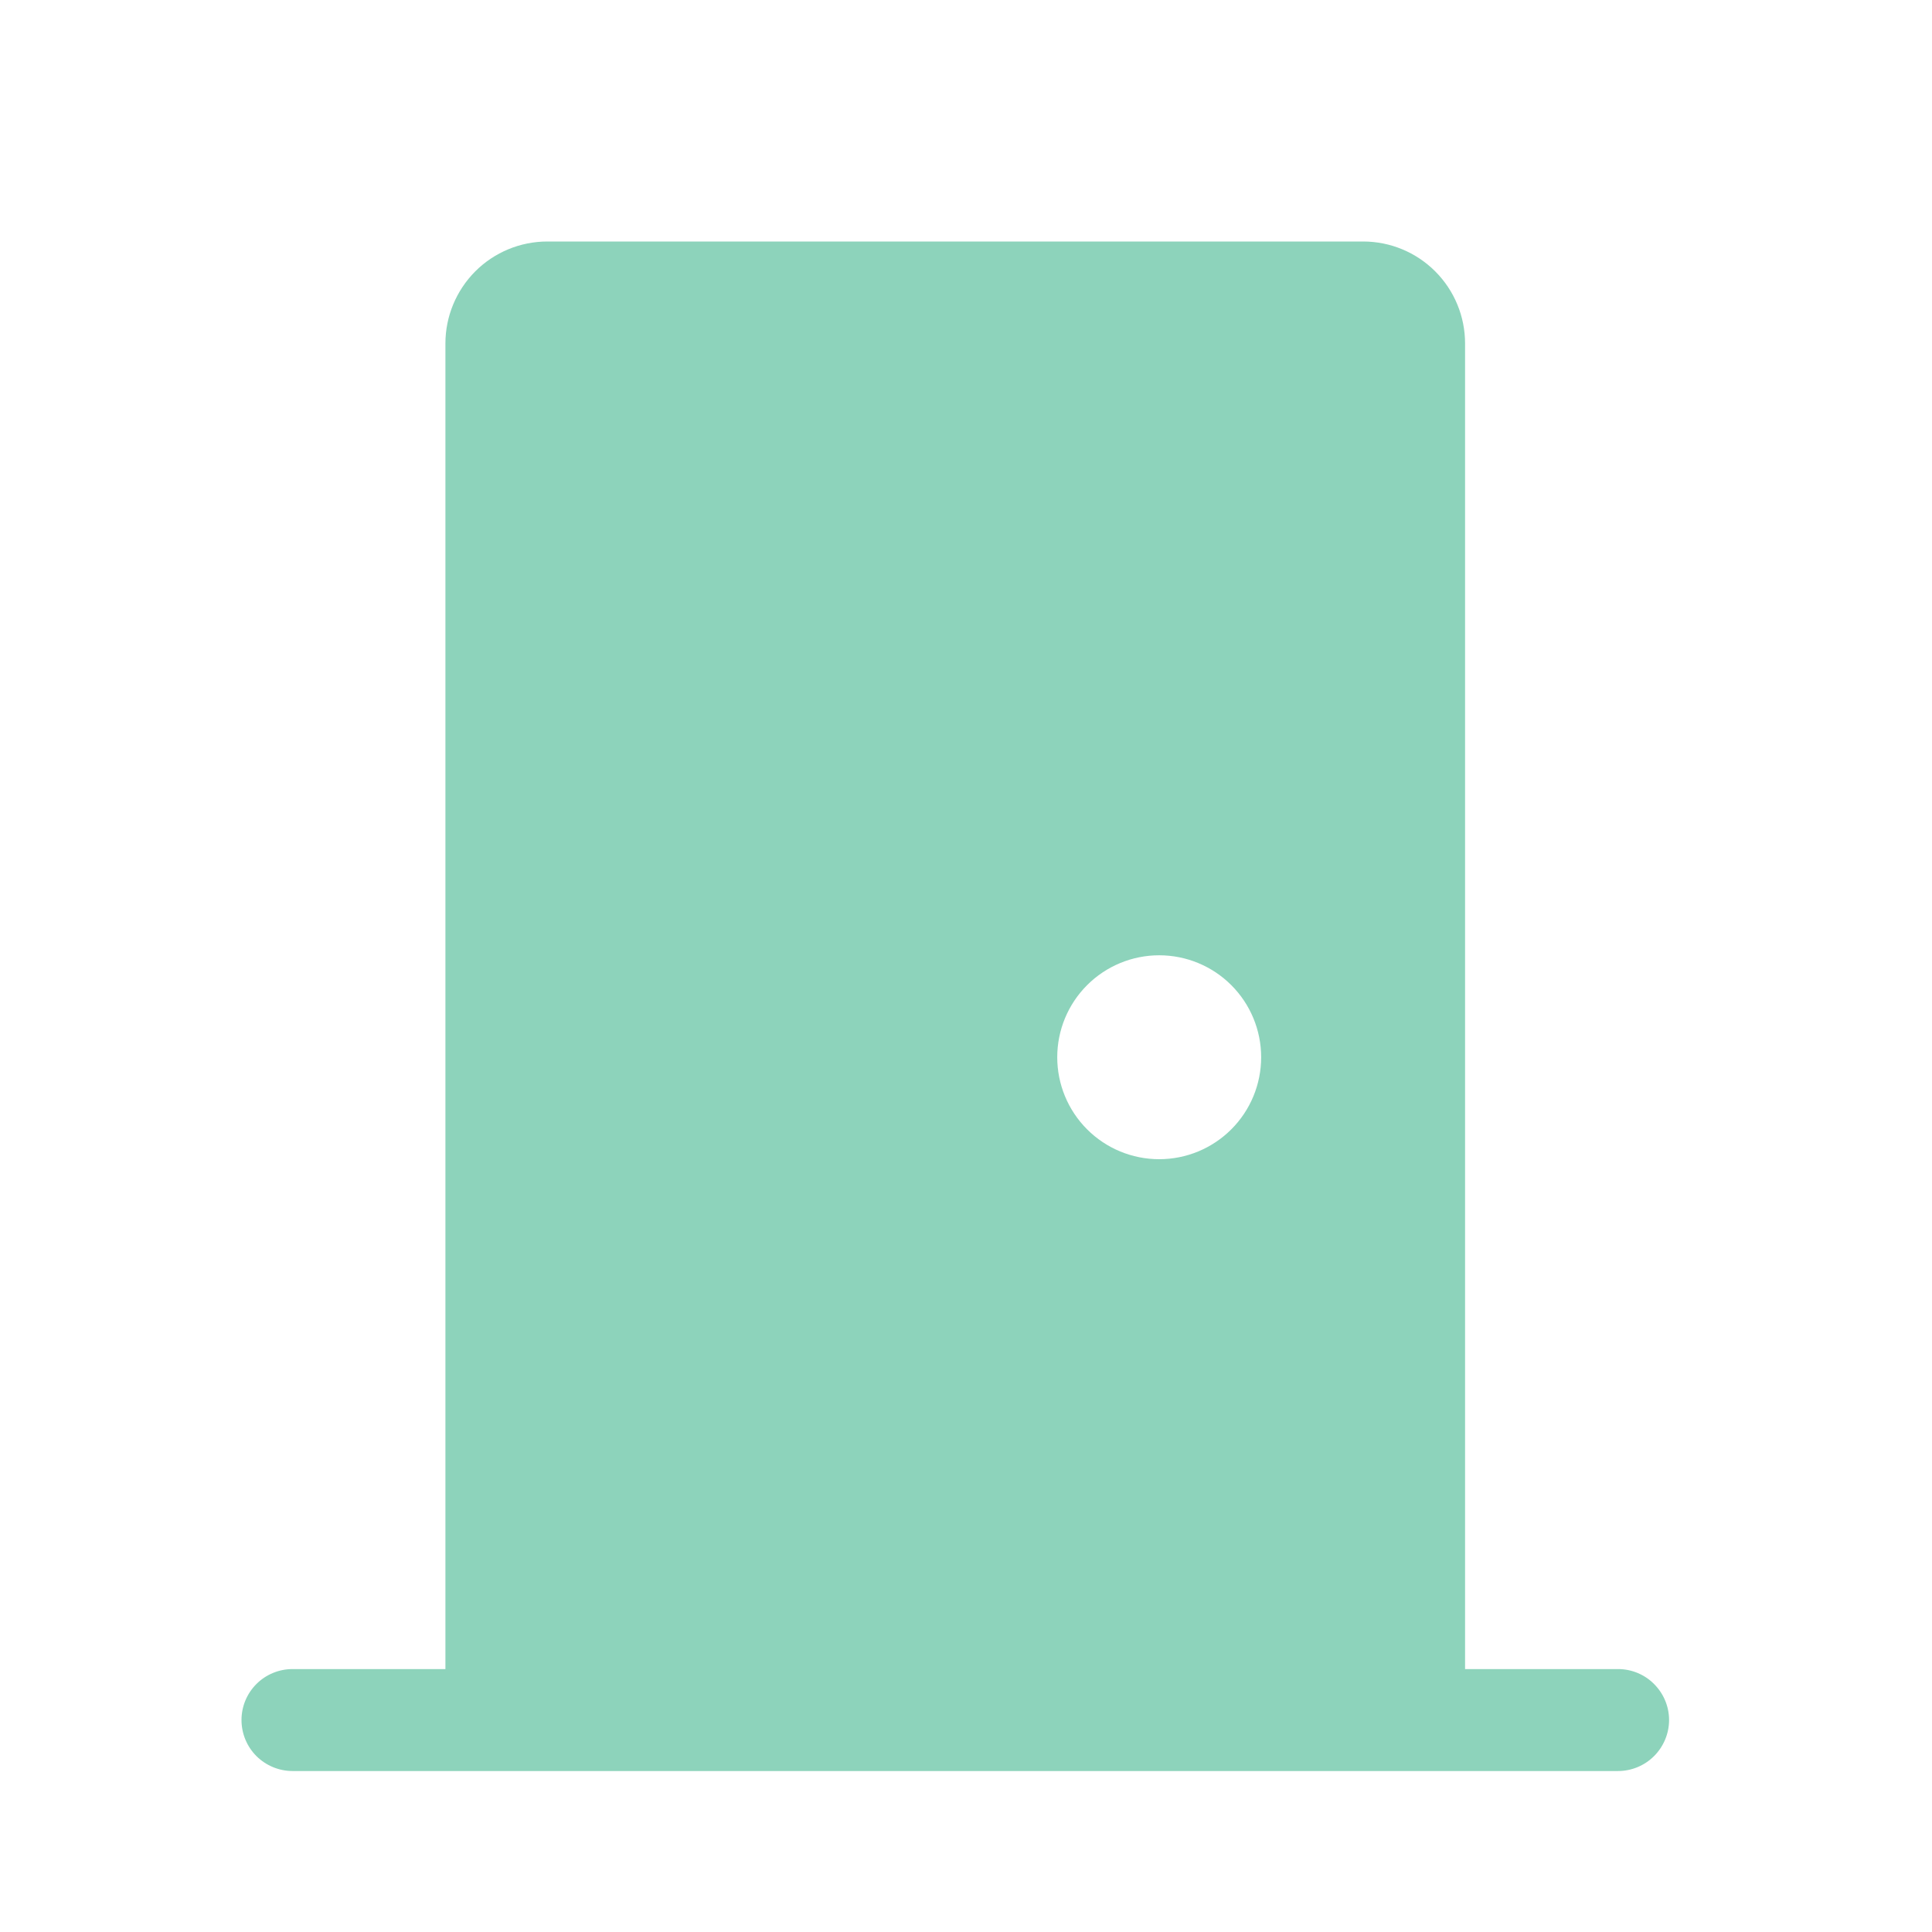
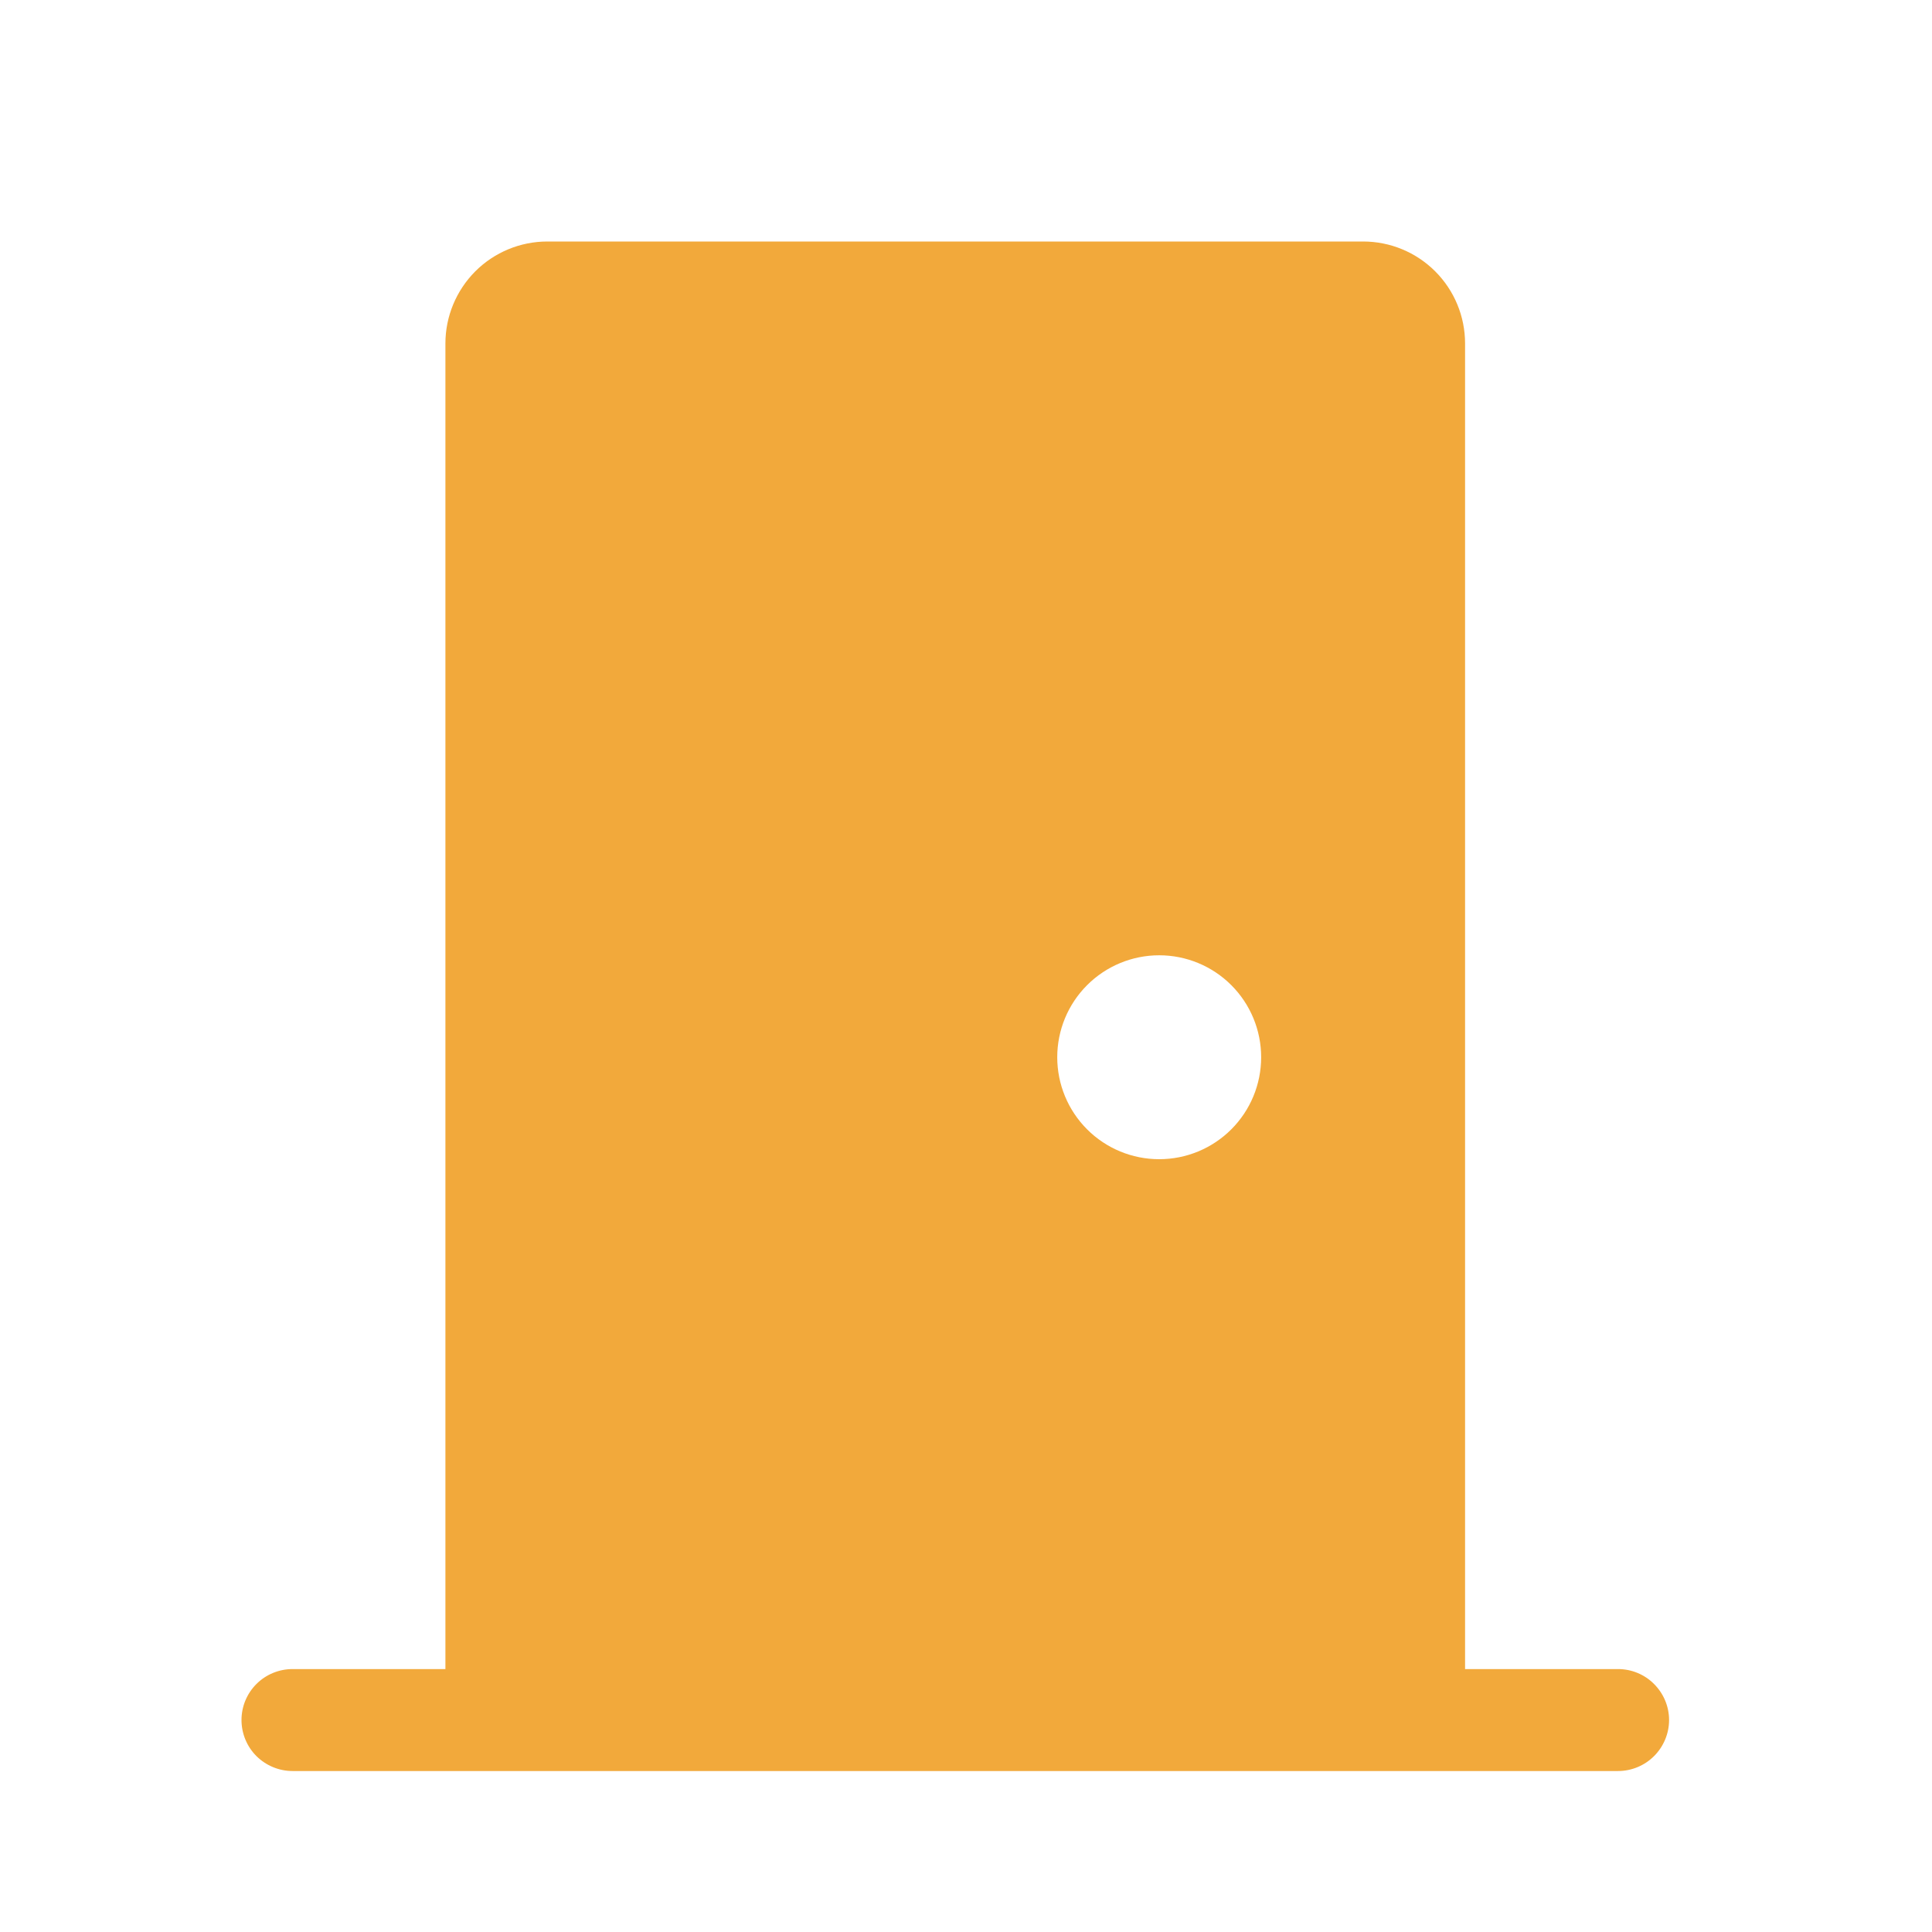
<svg xmlns="http://www.w3.org/2000/svg" width="22" height="22" viewBox="0 0 22 22" fill="none">
-   <path d="M15.522 2.75C15.83 2.75 16.125 2.872 16.343 3.09C16.561 3.308 16.683 3.603 16.683 3.911V19.006H18.425C18.579 19.006 18.727 19.067 18.835 19.176C18.944 19.285 19.006 19.432 19.006 19.586C19.006 19.74 18.944 19.888 18.835 19.997C18.727 20.105 18.579 20.167 18.425 20.167H3.331C3.177 20.167 3.029 20.105 2.92 19.997C2.811 19.888 2.75 19.74 2.75 19.586C2.75 19.432 2.811 19.285 2.92 19.176C3.029 19.067 3.177 19.006 3.331 19.006H5.072V3.911C5.072 3.603 5.195 3.308 5.412 3.09C5.63 2.872 5.925 2.75 6.233 2.75H15.522ZM13.2 13.2C13.508 13.2 13.803 13.078 14.021 12.86C14.239 12.642 14.361 12.347 14.361 12.039C14.361 11.731 14.239 11.436 14.021 11.218C13.803 11 13.508 10.878 13.2 10.878C12.892 10.878 12.597 11 12.379 11.218C12.161 11.436 12.039 11.731 12.039 12.039C12.039 12.347 12.161 12.642 12.379 12.86C12.597 13.078 12.892 13.2 13.2 13.2Z" fill="#8DD3BB" />
+   <path d="M15.522 2.75C15.83 2.75 16.125 2.872 16.343 3.09C16.561 3.308 16.683 3.603 16.683 3.911V19.006H18.425C18.579 19.006 18.727 19.067 18.835 19.176C18.944 19.285 19.006 19.432 19.006 19.586C19.006 19.74 18.944 19.888 18.835 19.997C18.727 20.105 18.579 20.167 18.425 20.167H3.331C3.177 20.167 3.029 20.105 2.92 19.997C2.811 19.888 2.75 19.74 2.75 19.586C2.75 19.432 2.811 19.285 2.92 19.176C3.029 19.067 3.177 19.006 3.331 19.006H5.072V3.911C5.072 3.603 5.195 3.308 5.412 3.09C5.63 2.872 5.925 2.75 6.233 2.75H15.522ZM13.2 13.2C13.508 13.2 13.803 13.078 14.021 12.86C14.239 12.642 14.361 12.347 14.361 12.039C14.361 11.731 14.239 11.436 14.021 11.218C13.803 11 13.508 10.878 13.2 10.878C12.892 10.878 12.597 11 12.379 11.218C12.161 11.436 12.039 11.731 12.039 12.039C12.039 12.347 12.161 12.642 12.379 12.86C12.597 13.078 12.892 13.2 13.2 13.2Z" fill="#F2A93B" />
</svg>
